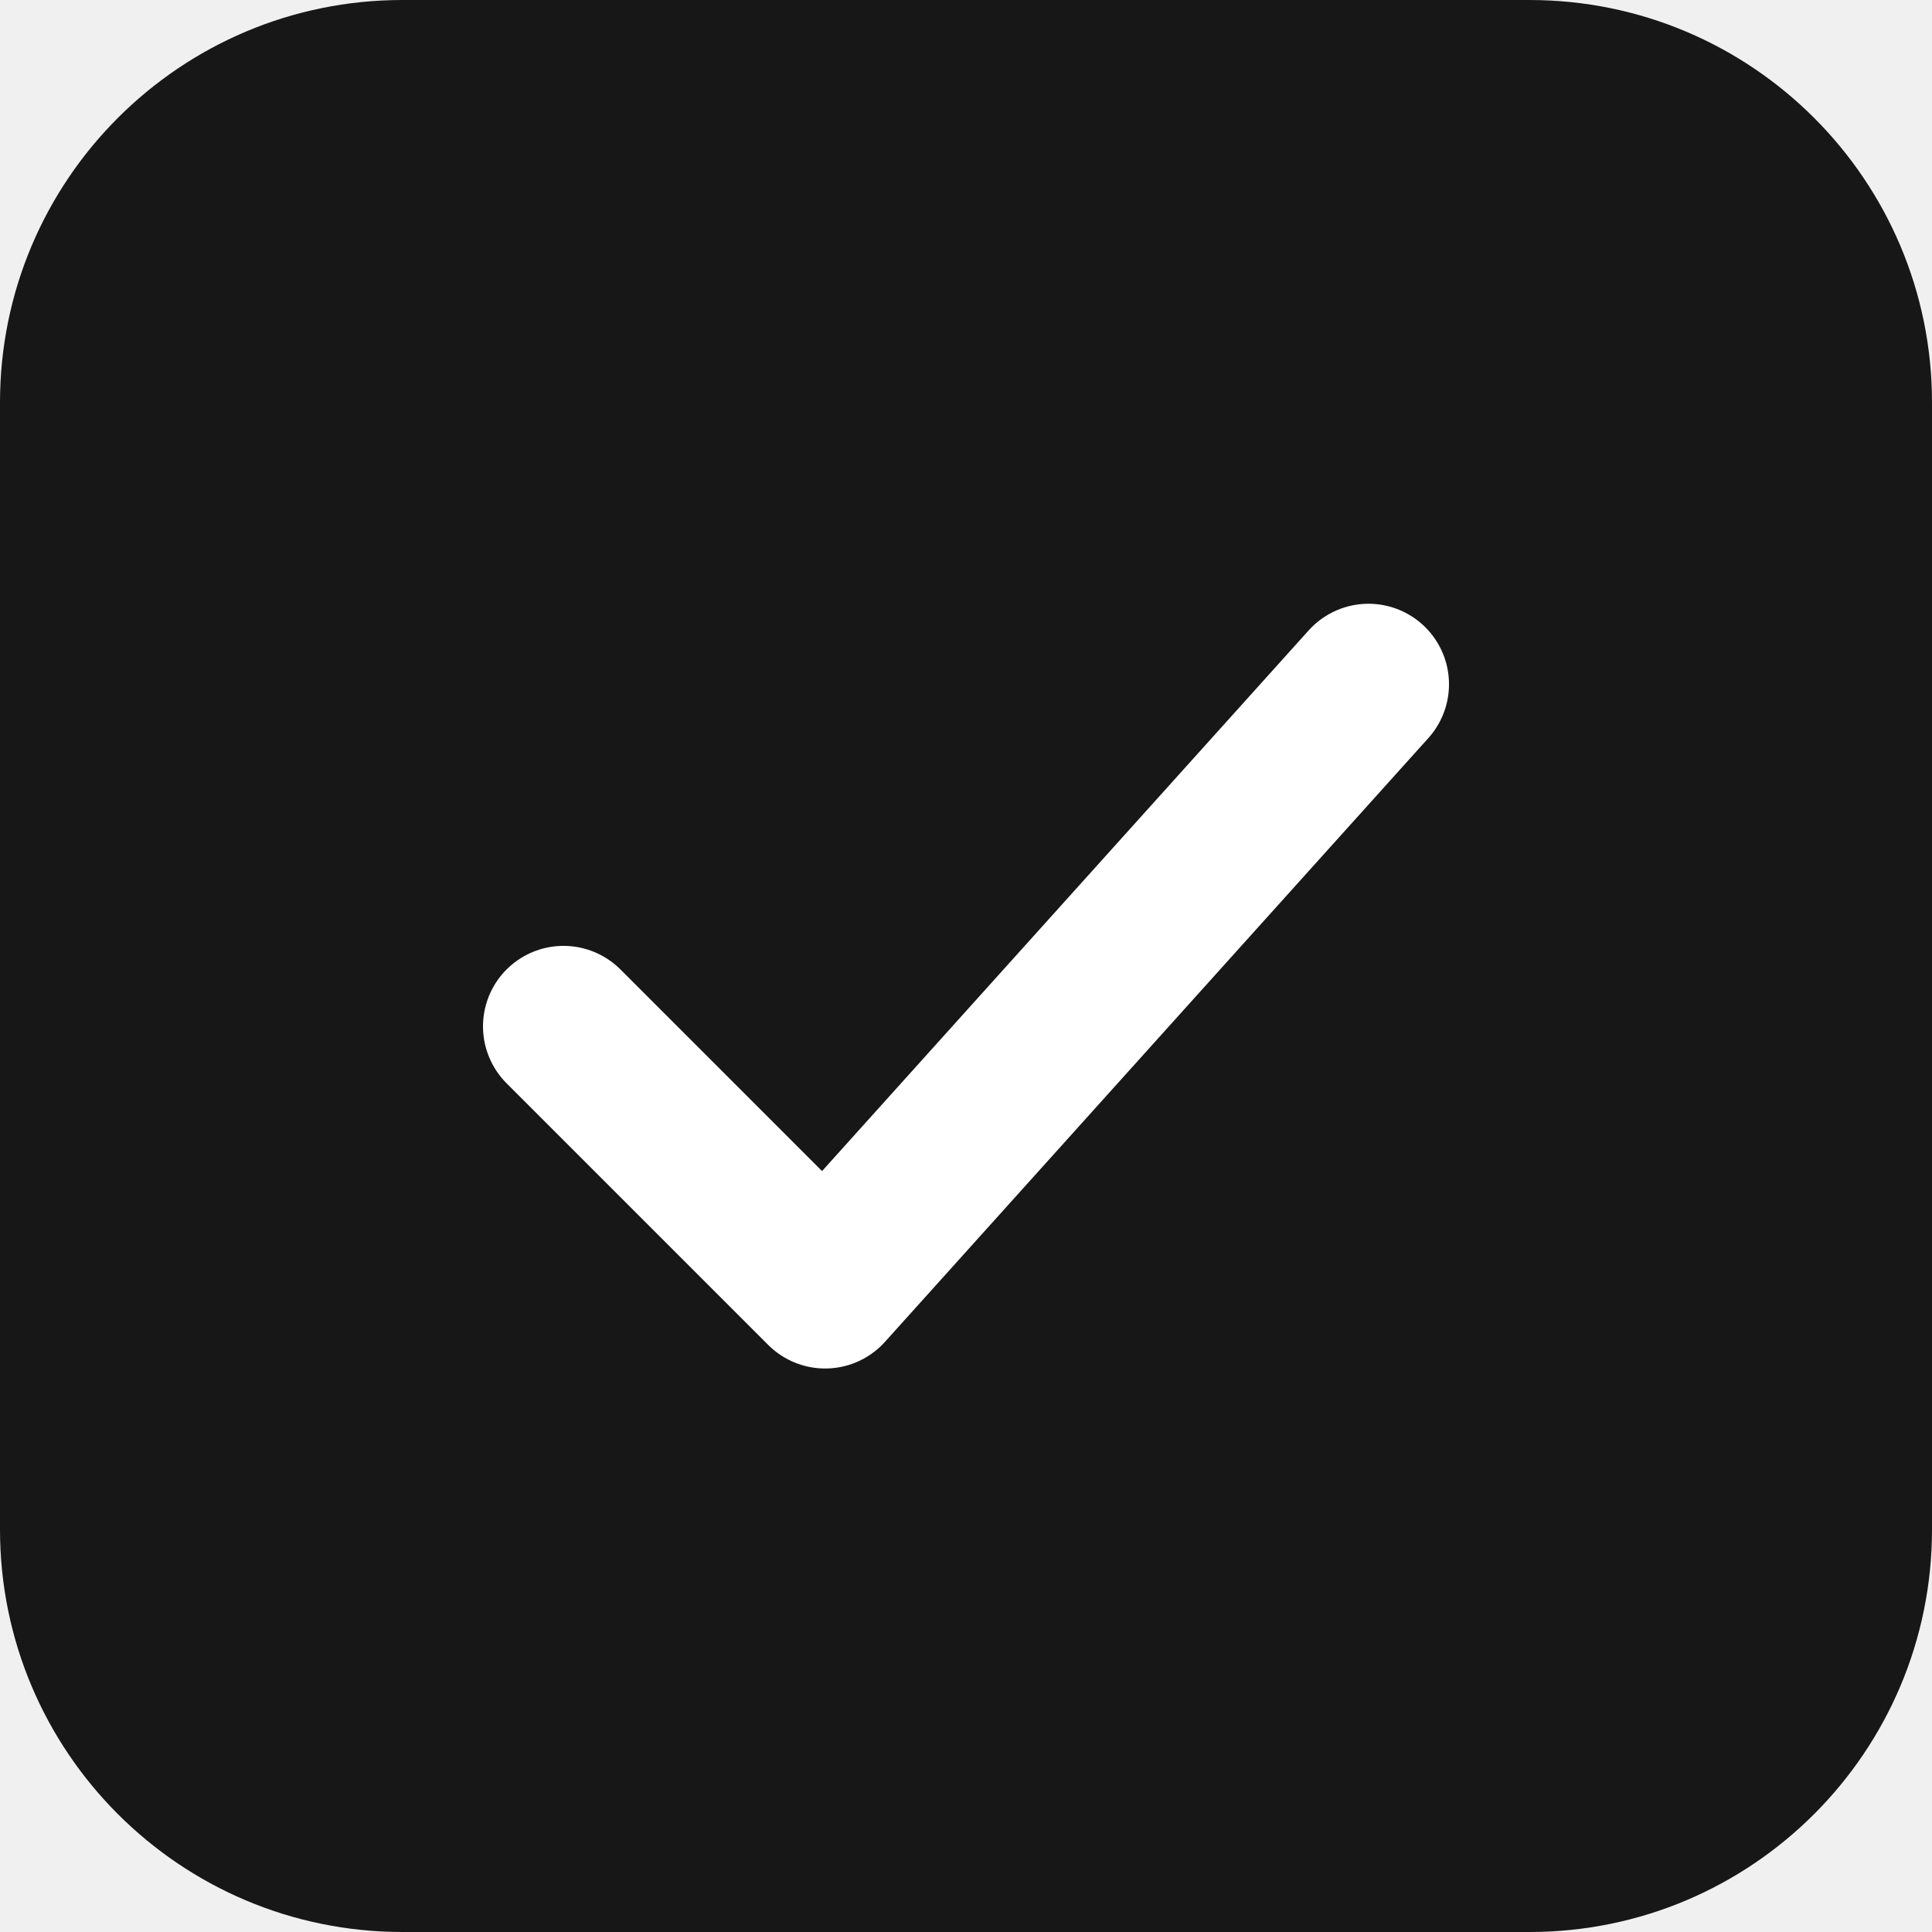
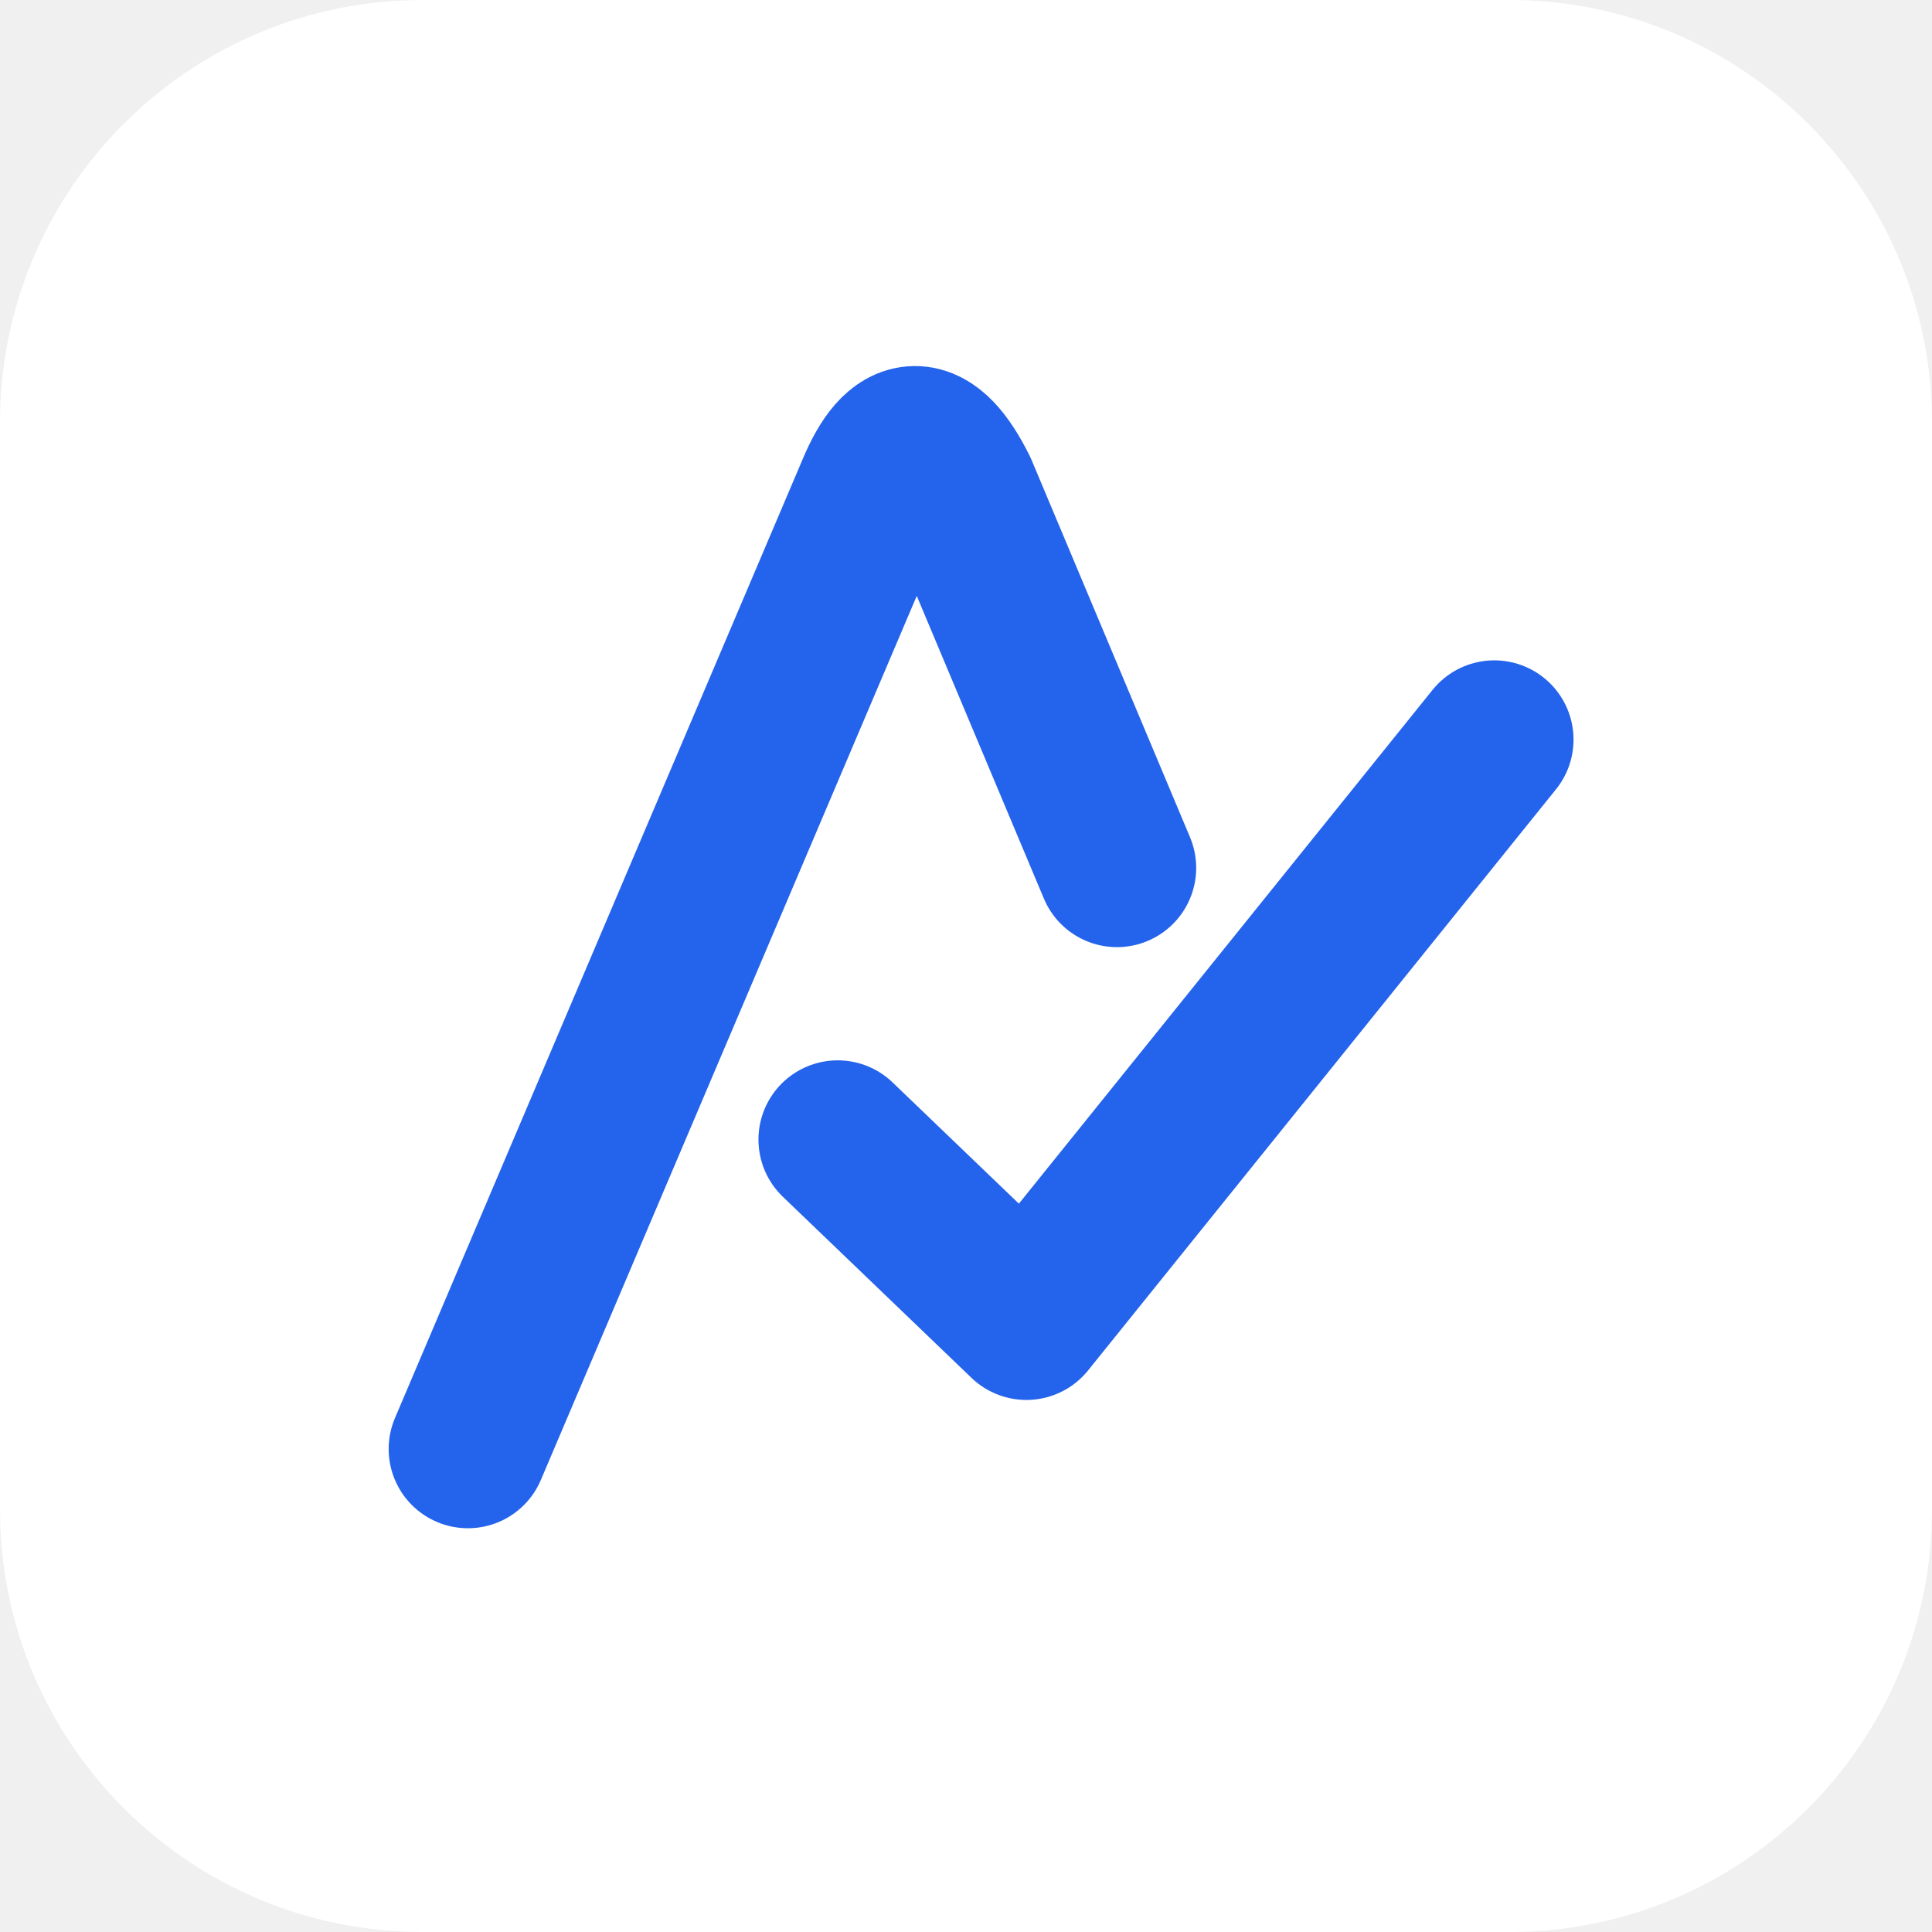
- <svg xmlns="http://www.w3.org/2000/svg" width="48" height="48" viewBox="0 0 48 48">
-   <rect width="48" height="48" rx="10" fill="#171717" />
-   <path d="M14 25.5L20.5 32L34 17" stroke="white" stroke-width="4" stroke-linecap="round" stroke-linejoin="round" fill="none" />
+ <svg xmlns="http://www.w3.org/2000/svg" width="256" height="256" viewBox="0 0 256 256" fill="none">
+   <rect width="256" height="256" rx="56" fill="#FFFFFF" />
+   <g stroke="#2463EB" stroke-width="21" stroke-linecap="round" stroke-linejoin="round">
+     <path d="M62 192 116 65Q121 53 127 65L148 115" />
+     <path d="m111 151 25 24 62-77" />
+   </g>
</svg>
